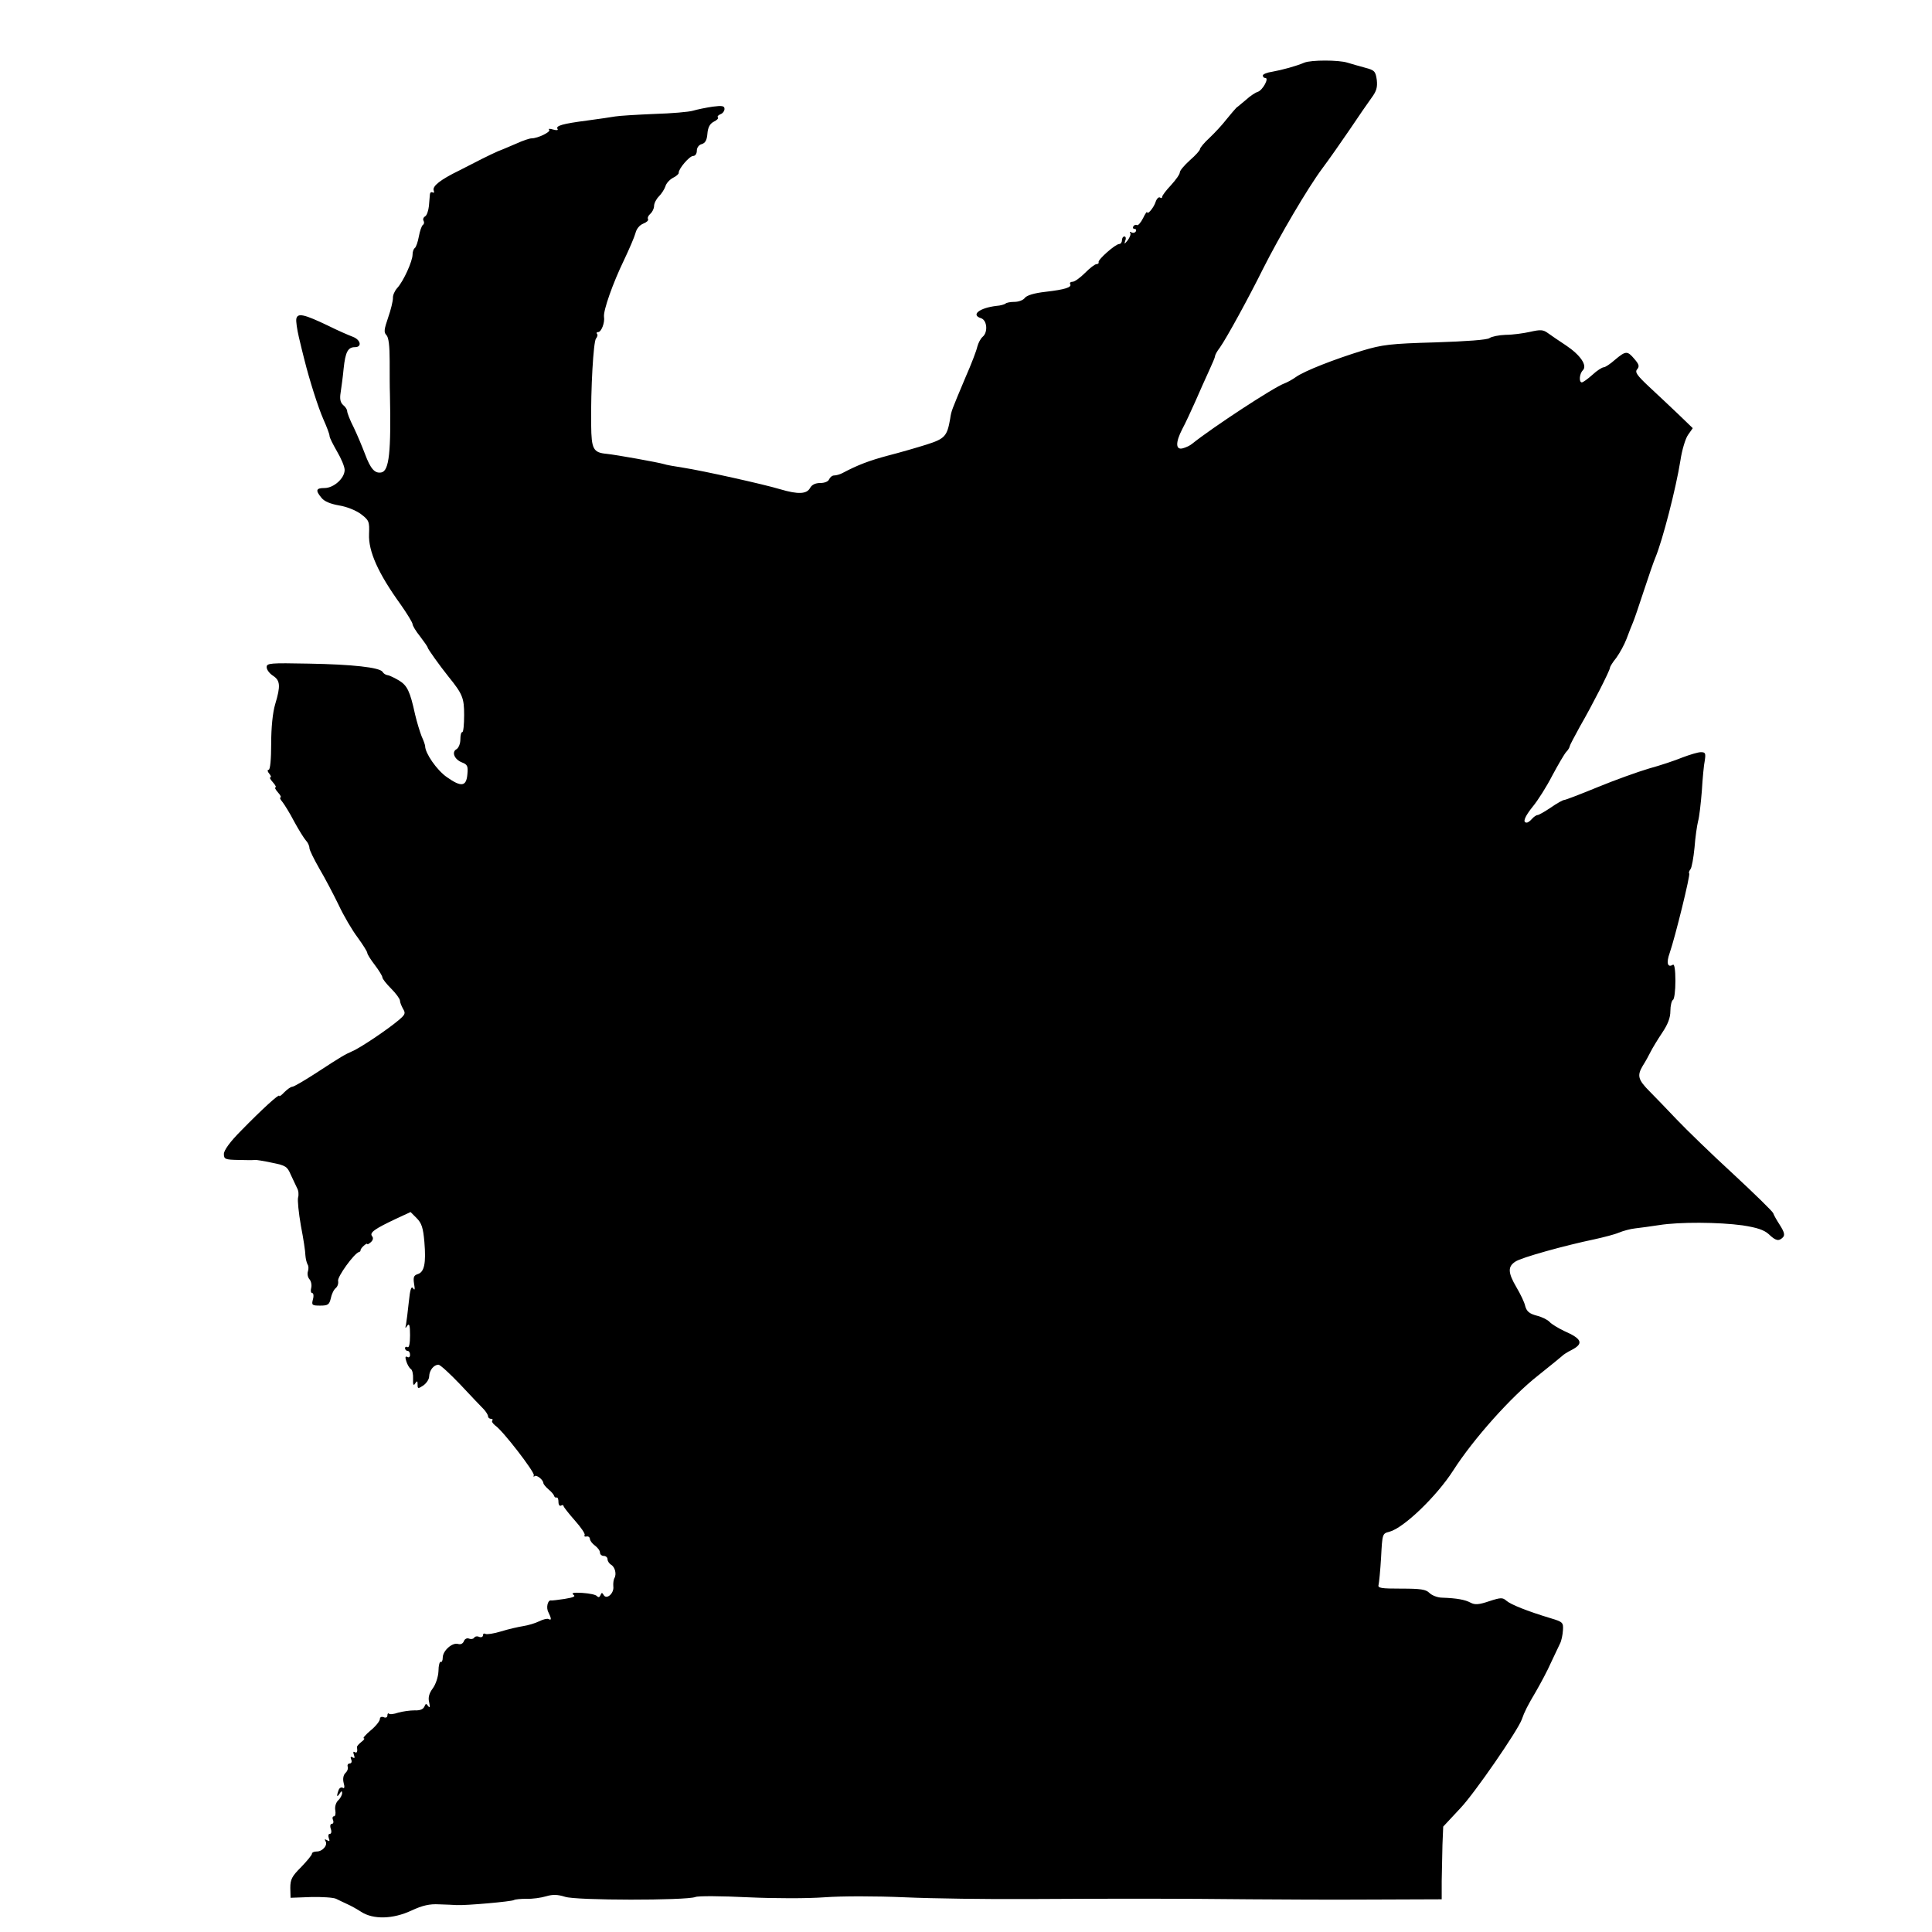
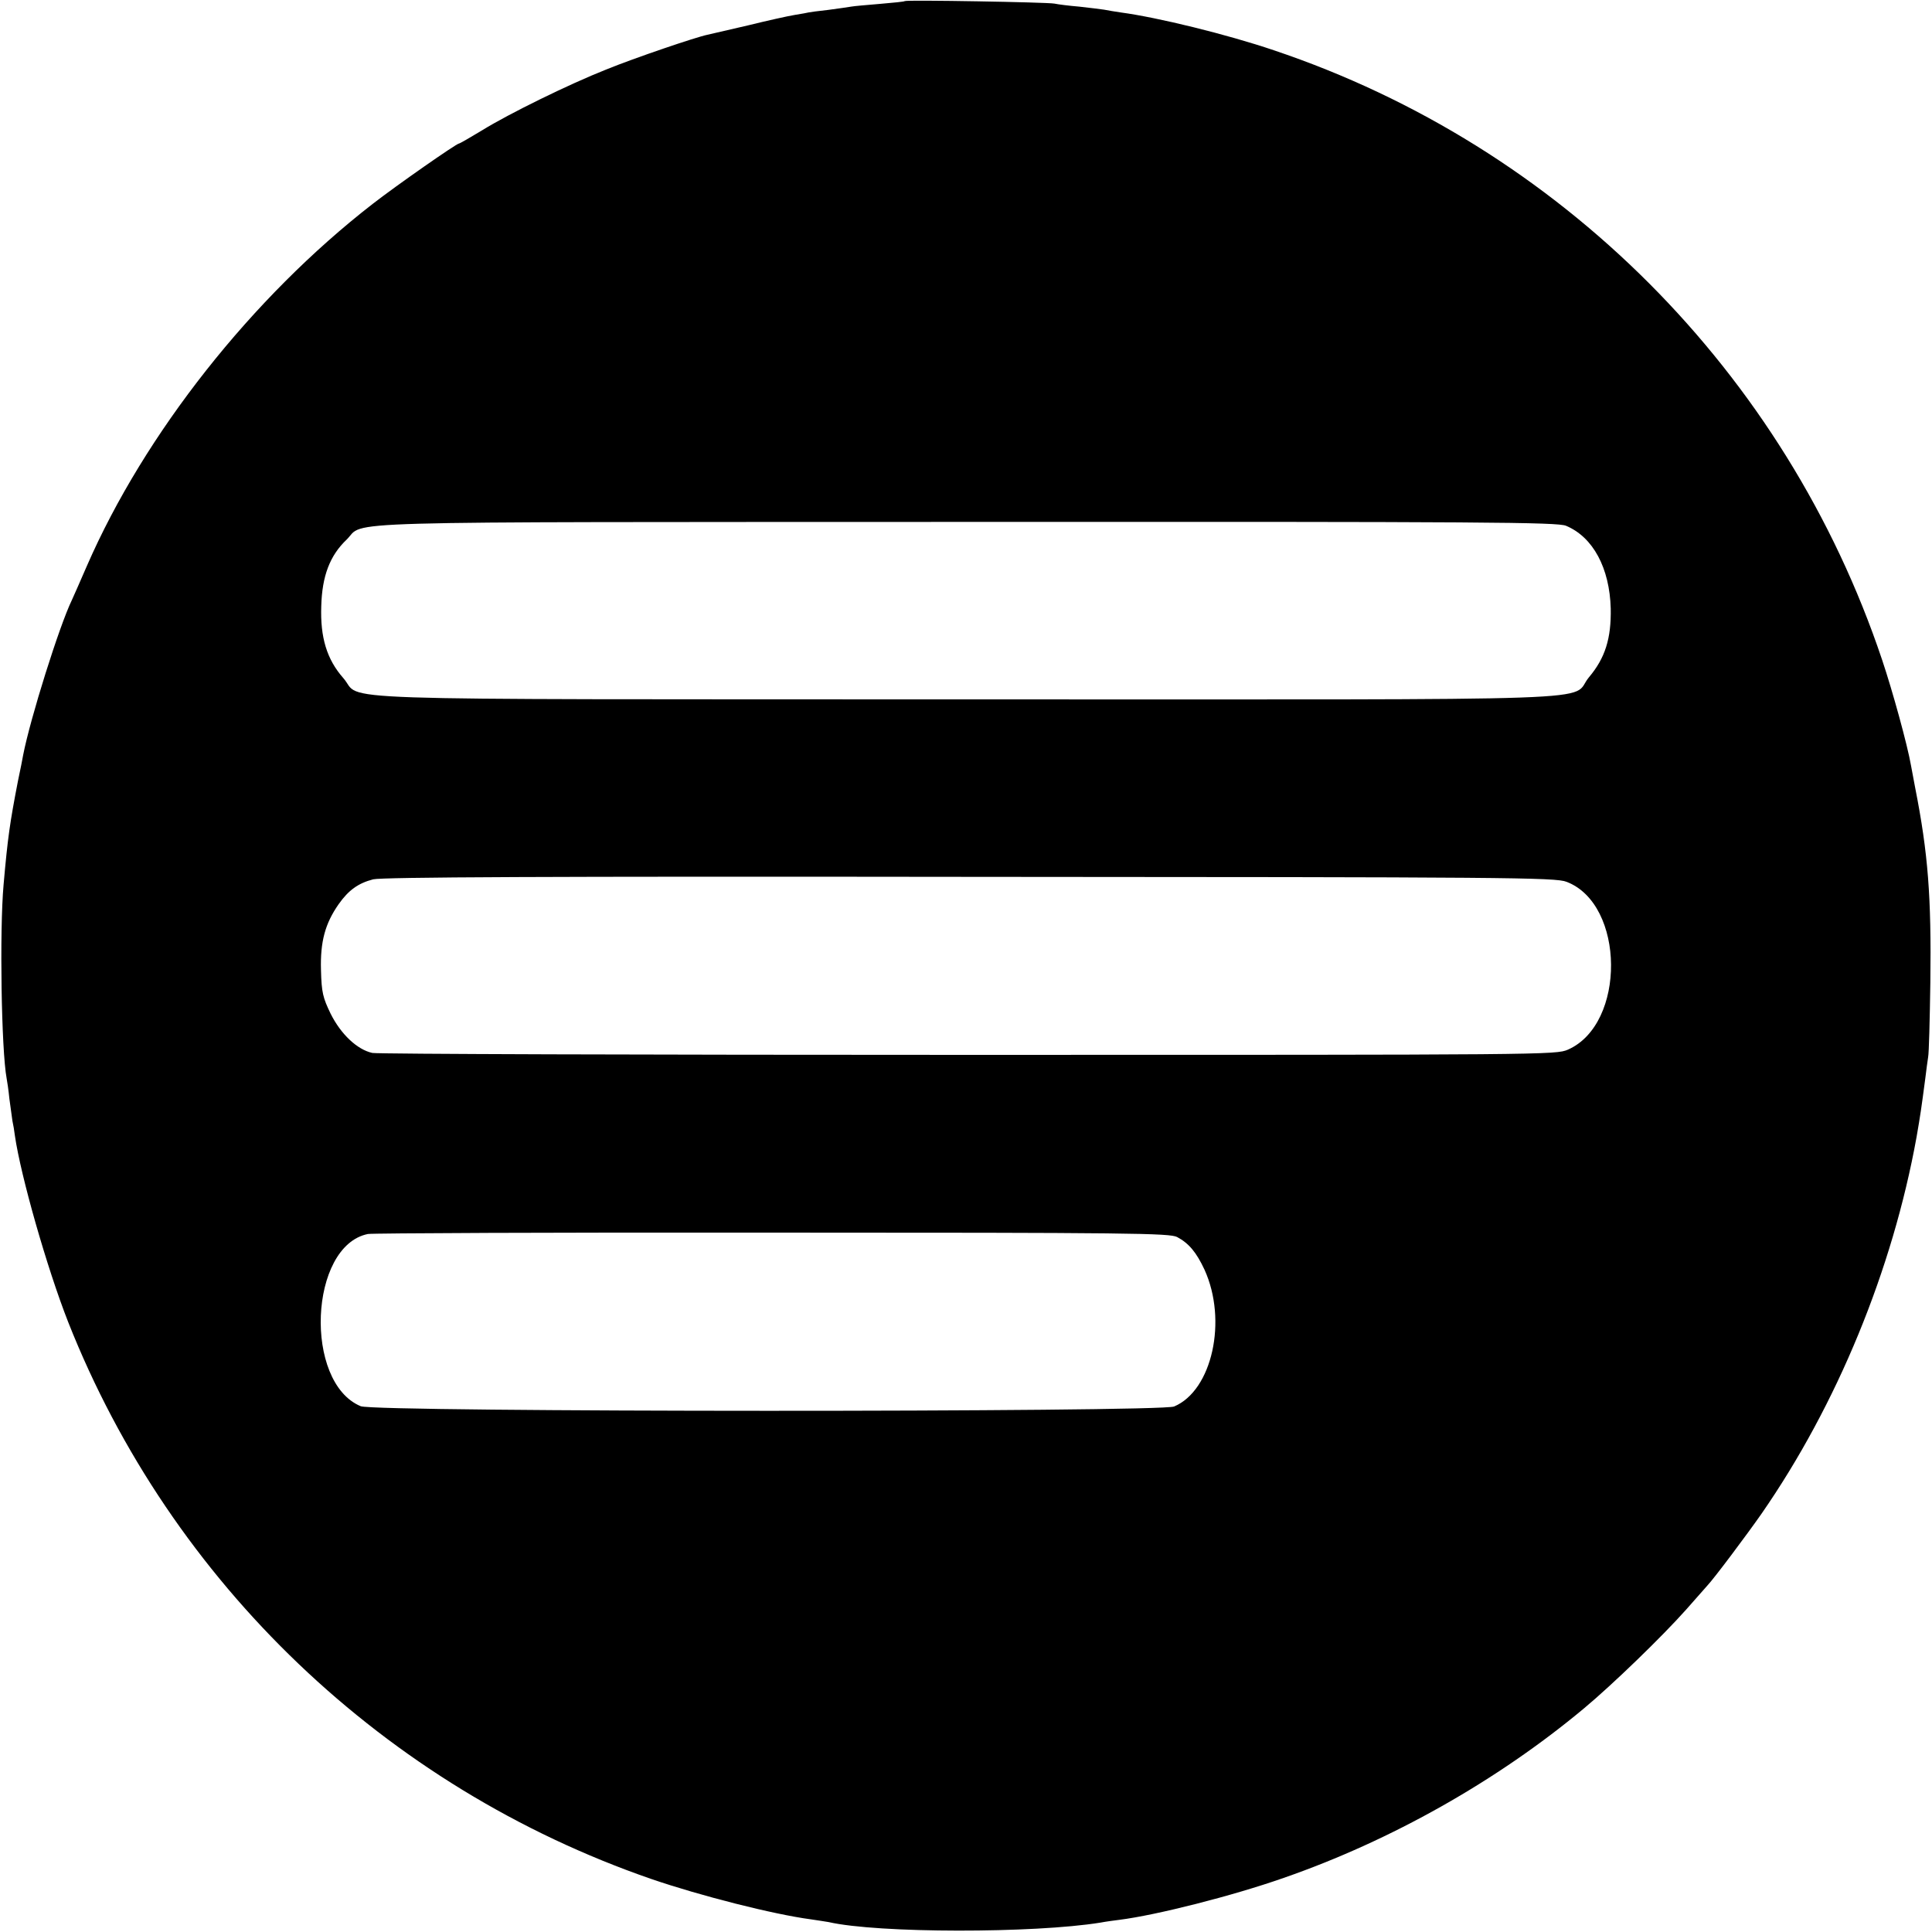
- <svg xmlns="http://www.w3.org/2000/svg" version="1.0" width="768pt" height="768pt" viewBox="0 0 768 768" preserveAspectRatio="xMidYMid meet">
-   <g transform="translate(0,768) scale(0.1,-0.1)" fill="#000000" stroke="none">
-     <path d="M5185 7431 c-33 -14 -88 -29 -127 -36 -21 -3 -38 -10 -38 -15 0 -6 4 -10 10 -10 16 0 -11 -49 -30 -55 -10 -3 -31 -17 -46 -31 -16 -13 -33 -28 -39 -32 -5 -5 -23 -26 -40 -47 -16 -21 -47 -54 -67 -73 -21 -19 -38 -40 -38 -45 0 -5 -18 -25 -40 -44 -22 -20 -40 -41 -40 -48 0 -8 -16 -30 -35 -51 -19 -20 -35 -41 -35 -46 0 -5 -4 -7 -9 -3 -5 3 -13 -5 -17 -17 -7 -23 -34 -55 -34 -41 0 4 -8 -7 -16 -24 -9 -18 -20 -30 -24 -28 -5 3 -11 1 -15 -5 -3 -5 -1 -10 5 -10 6 0 8 -5 5 -10 -4 -6 -11 -7 -17 -4 -6 4 -9 3 -5 -2 3 -5 -2 -18 -10 -29 -13 -16 -15 -17 -10 -2 4 9 2 17 -3 17 -6 0 -10 -7 -10 -15 0 -8 -5 -15 -11 -15 -15 0 -85 -62 -82 -72 2 -4 -2 -8 -8 -8 -7 0 -27 -16 -46 -35 -19 -19 -41 -35 -49 -35 -8 0 -13 -4 -10 -9 8 -13 -20 -22 -98 -31 -45 -5 -74 -14 -82 -24 -6 -9 -25 -16 -41 -16 -16 0 -33 -3 -36 -7 -4 -3 -20 -8 -36 -9 -68 -8 -103 -36 -61 -49 24 -8 28 -56 6 -74 -8 -7 -17 -24 -21 -39 -3 -15 -24 -70 -47 -122 -57 -136 -56 -132 -61 -165 -12 -69 -21 -79 -93 -102 -38 -12 -107 -32 -154 -44 -75 -20 -122 -38 -182 -70 -10 -5 -24 -9 -32 -9 -8 0 -16 -7 -20 -15 -3 -9 -18 -15 -35 -15 -20 0 -34 -7 -41 -20 -13 -24 -47 -26 -118 -5 -66 20 -309 74 -387 86 -33 5 -67 11 -75 14 -23 7 -190 37 -229 41 -53 5 -60 19 -61 114 -2 147 9 331 19 344 6 7 8 16 4 19 -3 4 -1 7 5 7 12 0 27 37 23 61 -3 25 35 133 79 224 21 44 42 93 46 108 4 17 16 32 31 38 13 5 22 13 19 18 -3 5 1 14 9 21 8 7 15 21 15 31 0 11 9 28 19 38 10 10 22 28 26 40 3 12 17 27 30 34 13 6 24 16 23 20 -1 16 43 67 57 67 9 0 15 9 15 21 0 12 8 23 19 26 14 4 21 15 23 41 2 26 10 40 25 48 13 6 20 14 17 17 -4 4 1 9 10 13 9 3 16 13 16 21 0 12 -9 14 -47 9 -27 -4 -61 -11 -78 -16 -16 -5 -86 -11 -155 -13 -69 -3 -138 -7 -155 -10 -16 -3 -66 -10 -110 -16 -100 -13 -126 -21 -119 -33 4 -6 -2 -7 -17 -3 -13 4 -21 4 -16 -1 8 -8 -45 -34 -70 -34 -8 0 -35 -9 -61 -21 -26 -11 -58 -25 -72 -30 -14 -6 -43 -20 -65 -31 -22 -11 -62 -32 -90 -46 -74 -36 -107 -62 -101 -79 3 -8 1 -11 -4 -8 -6 3 -10 0 -11 -7 -1 -7 -2 -28 -4 -47 -2 -18 -8 -37 -15 -41 -7 -4 -10 -12 -6 -18 3 -6 2 -13 -3 -16 -5 -4 -12 -24 -16 -46 -4 -22 -11 -42 -16 -46 -5 -3 -9 -15 -9 -26 0 -26 -36 -106 -61 -133 -10 -11 -18 -29 -17 -40 0 -11 -8 -46 -19 -77 -16 -47 -18 -59 -7 -70 9 -9 13 -43 13 -103 0 -49 0 -108 1 -130 5 -232 -3 -307 -34 -313 -26 -5 -43 14 -65 73 -11 29 -31 77 -45 106 -15 29 -26 58 -26 65 0 6 -7 17 -16 24 -11 10 -14 24 -10 49 3 20 9 63 12 96 7 66 17 85 45 85 29 0 23 29 -8 41 -16 6 -60 25 -98 44 -96 46 -122 52 -127 28 -2 -10 3 -43 10 -73 7 -30 17 -71 22 -90 20 -80 54 -188 76 -238 13 -29 24 -58 24 -65 0 -7 14 -34 30 -62 16 -27 30 -60 30 -73 0 -33 -43 -72 -80 -72 -34 0 -37 -9 -12 -39 11 -14 35 -24 69 -30 31 -5 66 -19 87 -34 33 -25 35 -30 33 -80 -3 -69 37 -157 125 -279 26 -37 48 -73 48 -79 0 -6 13 -28 30 -49 16 -21 30 -41 30 -44 0 -5 47 -71 83 -116 56 -69 62 -85 62 -152 0 -38 -3 -68 -7 -68 -5 0 -8 -13 -8 -30 0 -16 -7 -33 -15 -38 -21 -11 -9 -41 22 -53 21 -8 24 -15 21 -46 -4 -50 -24 -53 -82 -12 -40 28 -86 95 -86 123 0 4 -6 22 -14 39 -7 18 -19 57 -26 87 -20 92 -31 115 -64 135 -17 10 -37 20 -45 21 -8 1 -17 7 -20 13 -11 18 -121 30 -294 33 -153 3 -167 2 -167 -14 0 -10 11 -25 25 -34 29 -19 31 -40 9 -113 -10 -33 -16 -93 -16 -157 0 -63 -4 -104 -10 -104 -6 0 -5 -7 2 -15 7 -8 9 -15 5 -15 -5 0 0 -9 10 -20 10 -11 14 -20 10 -20 -4 0 0 -9 10 -20 10 -11 14 -20 10 -20 -4 0 -1 -8 7 -17 8 -10 30 -45 47 -78 18 -33 39 -67 47 -76 8 -8 14 -22 14 -30 0 -8 18 -44 39 -81 22 -37 56 -102 77 -145 20 -43 54 -101 76 -130 21 -29 38 -56 38 -61 0 -5 13 -26 30 -48 16 -21 30 -44 30 -49 0 -6 16 -26 35 -45 19 -19 35 -41 35 -48 0 -7 6 -21 12 -32 11 -18 9 -23 -17 -45 -42 -36 -155 -112 -185 -124 -29 -13 -39 -18 -146 -88 -45 -29 -86 -53 -92 -53 -6 0 -20 -10 -32 -22 -11 -12 -20 -18 -20 -14 0 9 -69 -54 -152 -139 -44 -44 -68 -78 -68 -92 0 -21 5 -23 58 -24 31 -1 61 -1 65 0 5 1 35 -4 68 -11 55 -11 61 -15 75 -48 9 -19 20 -43 25 -53 6 -10 7 -27 4 -37 -3 -10 2 -60 11 -112 10 -51 18 -104 18 -118 1 -14 5 -30 9 -37 4 -6 4 -18 1 -27 -3 -9 -1 -23 6 -31 7 -8 10 -24 7 -35 -3 -11 -1 -20 4 -20 5 0 7 -11 3 -25 -6 -23 -4 -25 29 -25 31 0 36 4 42 29 3 16 12 35 20 41 7 6 11 18 9 28 -4 16 64 110 83 115 4 1 7 4 6 7 0 3 5 11 13 18 8 7 14 10 14 7 0 -3 6 0 14 7 9 8 11 17 5 24 -11 14 10 29 95 69 l58 27 24 -24 c20 -20 26 -38 31 -95 7 -85 0 -120 -27 -128 -15 -5 -18 -12 -14 -38 4 -23 3 -28 -4 -18 -7 10 -12 -5 -17 -55 -4 -38 -9 -78 -11 -89 -4 -16 -3 -17 5 -5 8 11 11 2 11 -38 0 -33 -4 -51 -10 -47 -5 3 -10 1 -10 -4 0 -6 5 -11 10 -11 6 0 10 -7 10 -16 0 -8 -5 -12 -11 -8 -8 4 -9 -1 -4 -17 4 -13 12 -27 18 -31 6 -3 10 -21 9 -39 -1 -24 2 -29 8 -19 8 12 10 12 10 -4 0 -17 2 -17 22 -4 13 9 24 25 24 37 1 25 19 46 37 46 7 0 46 -36 87 -79 41 -44 83 -88 93 -98 9 -10 17 -22 17 -28 0 -5 5 -10 12 -10 6 0 8 -3 5 -7 -4 -3 2 -12 12 -20 30 -20 156 -184 153 -197 -2 -6 -1 -8 3 -4 8 7 35 -15 35 -28 0 -3 9 -15 21 -25 11 -9 21 -21 22 -26 1 -4 5 -7 9 -6 5 2 8 -6 8 -18 0 -11 5 -17 10 -14 6 3 10 3 10 -2 1 -4 21 -30 45 -57 24 -27 42 -53 39 -58 -3 -5 0 -7 7 -6 7 2 13 -2 14 -9 0 -7 9 -19 20 -27 11 -8 20 -20 20 -28 0 -7 7 -13 15 -13 8 0 15 -6 15 -13 0 -7 6 -17 14 -22 16 -9 23 -38 13 -54 -3 -6 -5 -20 -4 -32 4 -27 -26 -54 -38 -35 -6 11 -9 11 -13 0 -4 -9 -8 -10 -14 -4 -4 6 -30 11 -58 13 -34 2 -45 0 -36 -7 11 -7 1 -11 -35 -17 -27 -4 -51 -7 -54 -6 -13 2 -20 -30 -10 -47 12 -24 13 -34 1 -27 -5 3 -22 -1 -38 -9 -16 -8 -44 -16 -63 -19 -19 -3 -59 -12 -88 -21 -29 -9 -57 -13 -62 -10 -6 3 -10 1 -10 -5 0 -7 -7 -10 -15 -7 -8 4 -17 2 -20 -3 -3 -5 -12 -7 -20 -4 -8 4 -18 -1 -21 -10 -4 -10 -13 -14 -23 -11 -23 7 -61 -27 -61 -54 0 -12 -4 -20 -8 -17 -4 2 -9 -14 -9 -37 -1 -23 -11 -53 -23 -69 -14 -19 -19 -36 -14 -55 4 -19 3 -24 -4 -15 -7 11 -10 11 -15 -2 -5 -11 -18 -16 -39 -15 -18 0 -47 -4 -65 -9 -17 -6 -34 -8 -37 -4 -3 3 -6 0 -6 -7 0 -8 -7 -11 -15 -7 -9 3 -15 0 -15 -8 0 -7 -16 -28 -37 -45 -20 -17 -32 -31 -27 -31 5 0 1 -7 -9 -14 -10 -8 -18 -17 -18 -20 3 -20 0 -26 -9 -21 -6 4 -7 -1 -3 -11 4 -12 3 -15 -5 -10 -8 5 -10 2 -6 -8 4 -9 1 -16 -6 -16 -6 0 -10 -6 -8 -12 3 -7 -1 -19 -9 -26 -8 -8 -11 -23 -7 -39 5 -17 3 -24 -3 -20 -6 4 -14 0 -17 -9 -9 -24 -7 -31 4 -14 7 11 10 12 10 2 0 -7 -7 -21 -16 -29 -9 -9 -14 -26 -11 -40 2 -12 0 -23 -5 -23 -6 0 -8 -7 -4 -15 3 -8 1 -15 -5 -15 -6 0 -8 -9 -4 -20 4 -11 2 -20 -4 -20 -6 0 -7 -7 -4 -17 5 -12 3 -14 -7 -8 -9 5 -11 4 -6 -4 10 -16 -12 -41 -35 -41 -11 0 -19 -4 -19 -9 0 -5 -19 -28 -43 -53 -37 -37 -43 -49 -43 -83 l1 -39 81 3 c45 1 90 -2 100 -7 11 -5 30 -15 44 -21 14 -6 39 -20 56 -31 48 -31 126 -29 199 5 45 21 73 27 110 25 28 -1 59 -2 70 -3 38 -2 218 14 228 20 5 3 28 5 50 5 23 -1 58 4 78 10 27 8 46 7 75 -2 43 -15 480 -15 518 -1 11 5 105 4 209 -1 111 -5 235 -5 305 0 68 5 201 5 317 0 110 -5 333 -8 495 -7 358 2 595 2 880 -1 118 -1 338 -2 488 -1 l273 1 0 73 c1 39 2 104 3 144 l3 72 69 74 c56 59 226 306 243 351 11 32 24 57 56 111 19 33 47 85 60 115 14 30 30 64 36 76 6 11 11 36 12 54 2 30 -1 33 -48 47 -96 29 -160 55 -177 70 -15 13 -22 13 -68 -2 -41 -14 -57 -15 -74 -6 -22 12 -55 18 -113 20 -18 0 -41 9 -51 19 -14 14 -35 17 -112 17 -80 0 -94 2 -90 15 2 8 7 57 10 109 5 94 5 95 33 102 57 15 188 141 254 244 80 125 231 294 337 377 50 40 93 75 96 78 3 4 20 15 38 24 48 25 41 44 -30 75 -25 12 -51 28 -58 36 -7 8 -30 20 -51 25 -30 8 -40 17 -46 38 -3 15 -19 48 -35 75 -34 58 -35 82 -4 102 23 16 196 64 316 89 36 8 79 19 95 26 17 7 46 15 65 17 19 2 62 8 95 13 81 13 237 12 332 -1 58 -9 85 -18 104 -35 28 -27 40 -29 56 -13 9 9 6 21 -11 48 -13 20 -25 41 -27 48 -2 7 -74 77 -159 156 -85 78 -186 176 -225 217 -38 40 -86 90 -106 110 -48 48 -52 64 -29 103 11 17 25 43 32 57 7 14 27 47 45 74 23 34 33 60 33 87 0 21 5 41 10 44 6 3 10 38 10 76 0 44 -4 68 -10 64 -21 -13 -27 7 -13 46 23 67 83 312 78 317 -3 3 0 10 5 17 5 6 12 45 16 86 3 41 10 88 14 104 5 17 11 71 15 120 3 50 8 105 12 123 4 28 2 32 -16 32 -11 0 -44 -10 -73 -21 -29 -12 -89 -32 -133 -44 -44 -13 -136 -46 -204 -74 -68 -28 -128 -51 -133 -51 -5 0 -29 -13 -53 -30 -24 -16 -48 -30 -53 -30 -5 0 -15 -7 -22 -15 -7 -8 -16 -15 -21 -15 -18 0 -8 24 25 65 19 23 54 78 76 121 23 43 48 86 56 95 8 8 14 19 14 23 0 3 19 39 41 79 48 83 119 222 119 233 0 4 11 22 25 39 13 18 32 52 41 76 9 24 20 53 25 64 5 11 24 67 43 125 19 58 40 119 47 135 28 68 81 272 99 385 6 41 20 87 30 101 l19 27 -57 55 c-31 30 -84 79 -117 110 -48 45 -57 58 -47 69 10 12 7 20 -11 41 -28 33 -34 33 -77 -3 -19 -17 -39 -30 -45 -30 -6 0 -27 -13 -45 -30 -18 -16 -37 -30 -42 -30 -12 0 -10 34 4 48 19 19 -10 61 -67 99 -27 18 -60 40 -72 49 -19 14 -30 14 -70 5 -27 -6 -70 -12 -98 -12 -27 -1 -56 -7 -64 -13 -9 -7 -92 -13 -215 -17 -179 -5 -211 -9 -291 -33 -110 -34 -229 -80 -264 -105 -14 -10 -34 -21 -45 -25 -42 -15 -286 -175 -367 -240 -8 -7 -25 -15 -37 -18 -29 -8 -30 23 -2 77 12 22 35 72 52 110 17 39 41 93 54 121 13 28 24 54 24 58 0 5 8 20 19 34 27 38 116 201 171 312 66 131 178 322 236 400 27 36 76 106 110 156 34 51 73 107 86 125 20 27 24 42 21 71 -5 35 -9 39 -47 49 -22 6 -54 15 -70 20 -35 11 -144 11 -171 0z" />
+ <svg xmlns="http://www.w3.org/2000/svg" version="1.0" width="700pt" height="700pt" viewBox="0 0 700 700" preserveAspectRatio="xMidYMid meet">
+   <g transform="translate(0,700) scale(0.1,-0.1)" fill="#000000" stroke="none">
+     <path d="M3278 6996 c-1 -2 -42 -6 -89 -10 -47 -4 -95 -8 -105 -10 -10 -2 -48 -7 -84 -12 -36 -4 -67 -8 -70 -9 -3 -1 -25 -5 -50 -9 -25 -4 -101 -21 -170 -38 -69 -16 -135 -31 -147 -34 -40 -8 -264 -84 -367 -126 -134 -53 -352 -160 -449 -220 -43 -26 -81 -48 -84 -48 -9 0 -227 -152 -313 -219 -437 -339 -826 -832 -1035 -1311 -25 -58 -50 -114 -55 -125 -45 -93 -150 -427 -176 -560 -2 -11 -10 -54 -19 -95 -29 -150 -37 -204 -52 -375 -15 -167 -8 -600 11 -702 2 -10 7 -43 10 -74 4 -31 9 -67 11 -80 3 -13 7 -37 9 -54 21 -145 116 -479 193 -675 374 -946 1149 -1685 2113 -2018 178 -61 442 -128 577 -146 22 -3 52 -8 65 -10 179 -41 744 -41 985 -2 21 4 52 8 68 10 135 17 411 87 596 152 389 135 774 352 1089 615 103 86 282 259 370 358 36 41 70 79 75 85 25 26 146 188 197 261 274 395 475 884 562 1365 14 81 17 101 32 215 3 27 8 61 10 75 3 14 6 135 8 270 4 310 -8 468 -55 706 -5 28 -12 64 -15 80 -13 75 -67 271 -105 384 -349 1040 -1167 1860 -2204 2208 -168 57 -420 119 -555 137 -19 3 -46 7 -60 10 -13 2 -54 7 -90 11 -36 3 -76 8 -90 11 -27 5 -536 14 -542 9z m2396 -1901 c98 -41 158 -153 162 -300 2 -108 -20 -179 -79 -249 -74 -89 163 -80 -2257 -80 -2407 1 -2182 -7 -2256 77 -60 68 -84 148 -80 261 3 109 31 183 92 241 70 69 -114 63 2240 64 1897 1 2146 -1 2178 -14z m2 -1290 c212 -81 216 -515 5 -608 -43 -19 -79 -19 -2171 -19 -1170 0 -2142 3 -2161 7 -55 12 -114 68 -151 142 -28 58 -33 77 -35 158 -3 103 15 169 64 239 36 51 71 76 125 90 32 8 631 11 2162 9 1947 -1 2122 -2 2162 -18z m-1411 -1287 c43 -23 70 -56 99 -118 84 -184 28 -438 -110 -496 -51 -21 -2895 -21 -2947 1 -207 86 -187 581 26 624 15 3 675 6 1465 5 1298 0 1440 -2 1467 -16z" />
  </g>
</svg>
